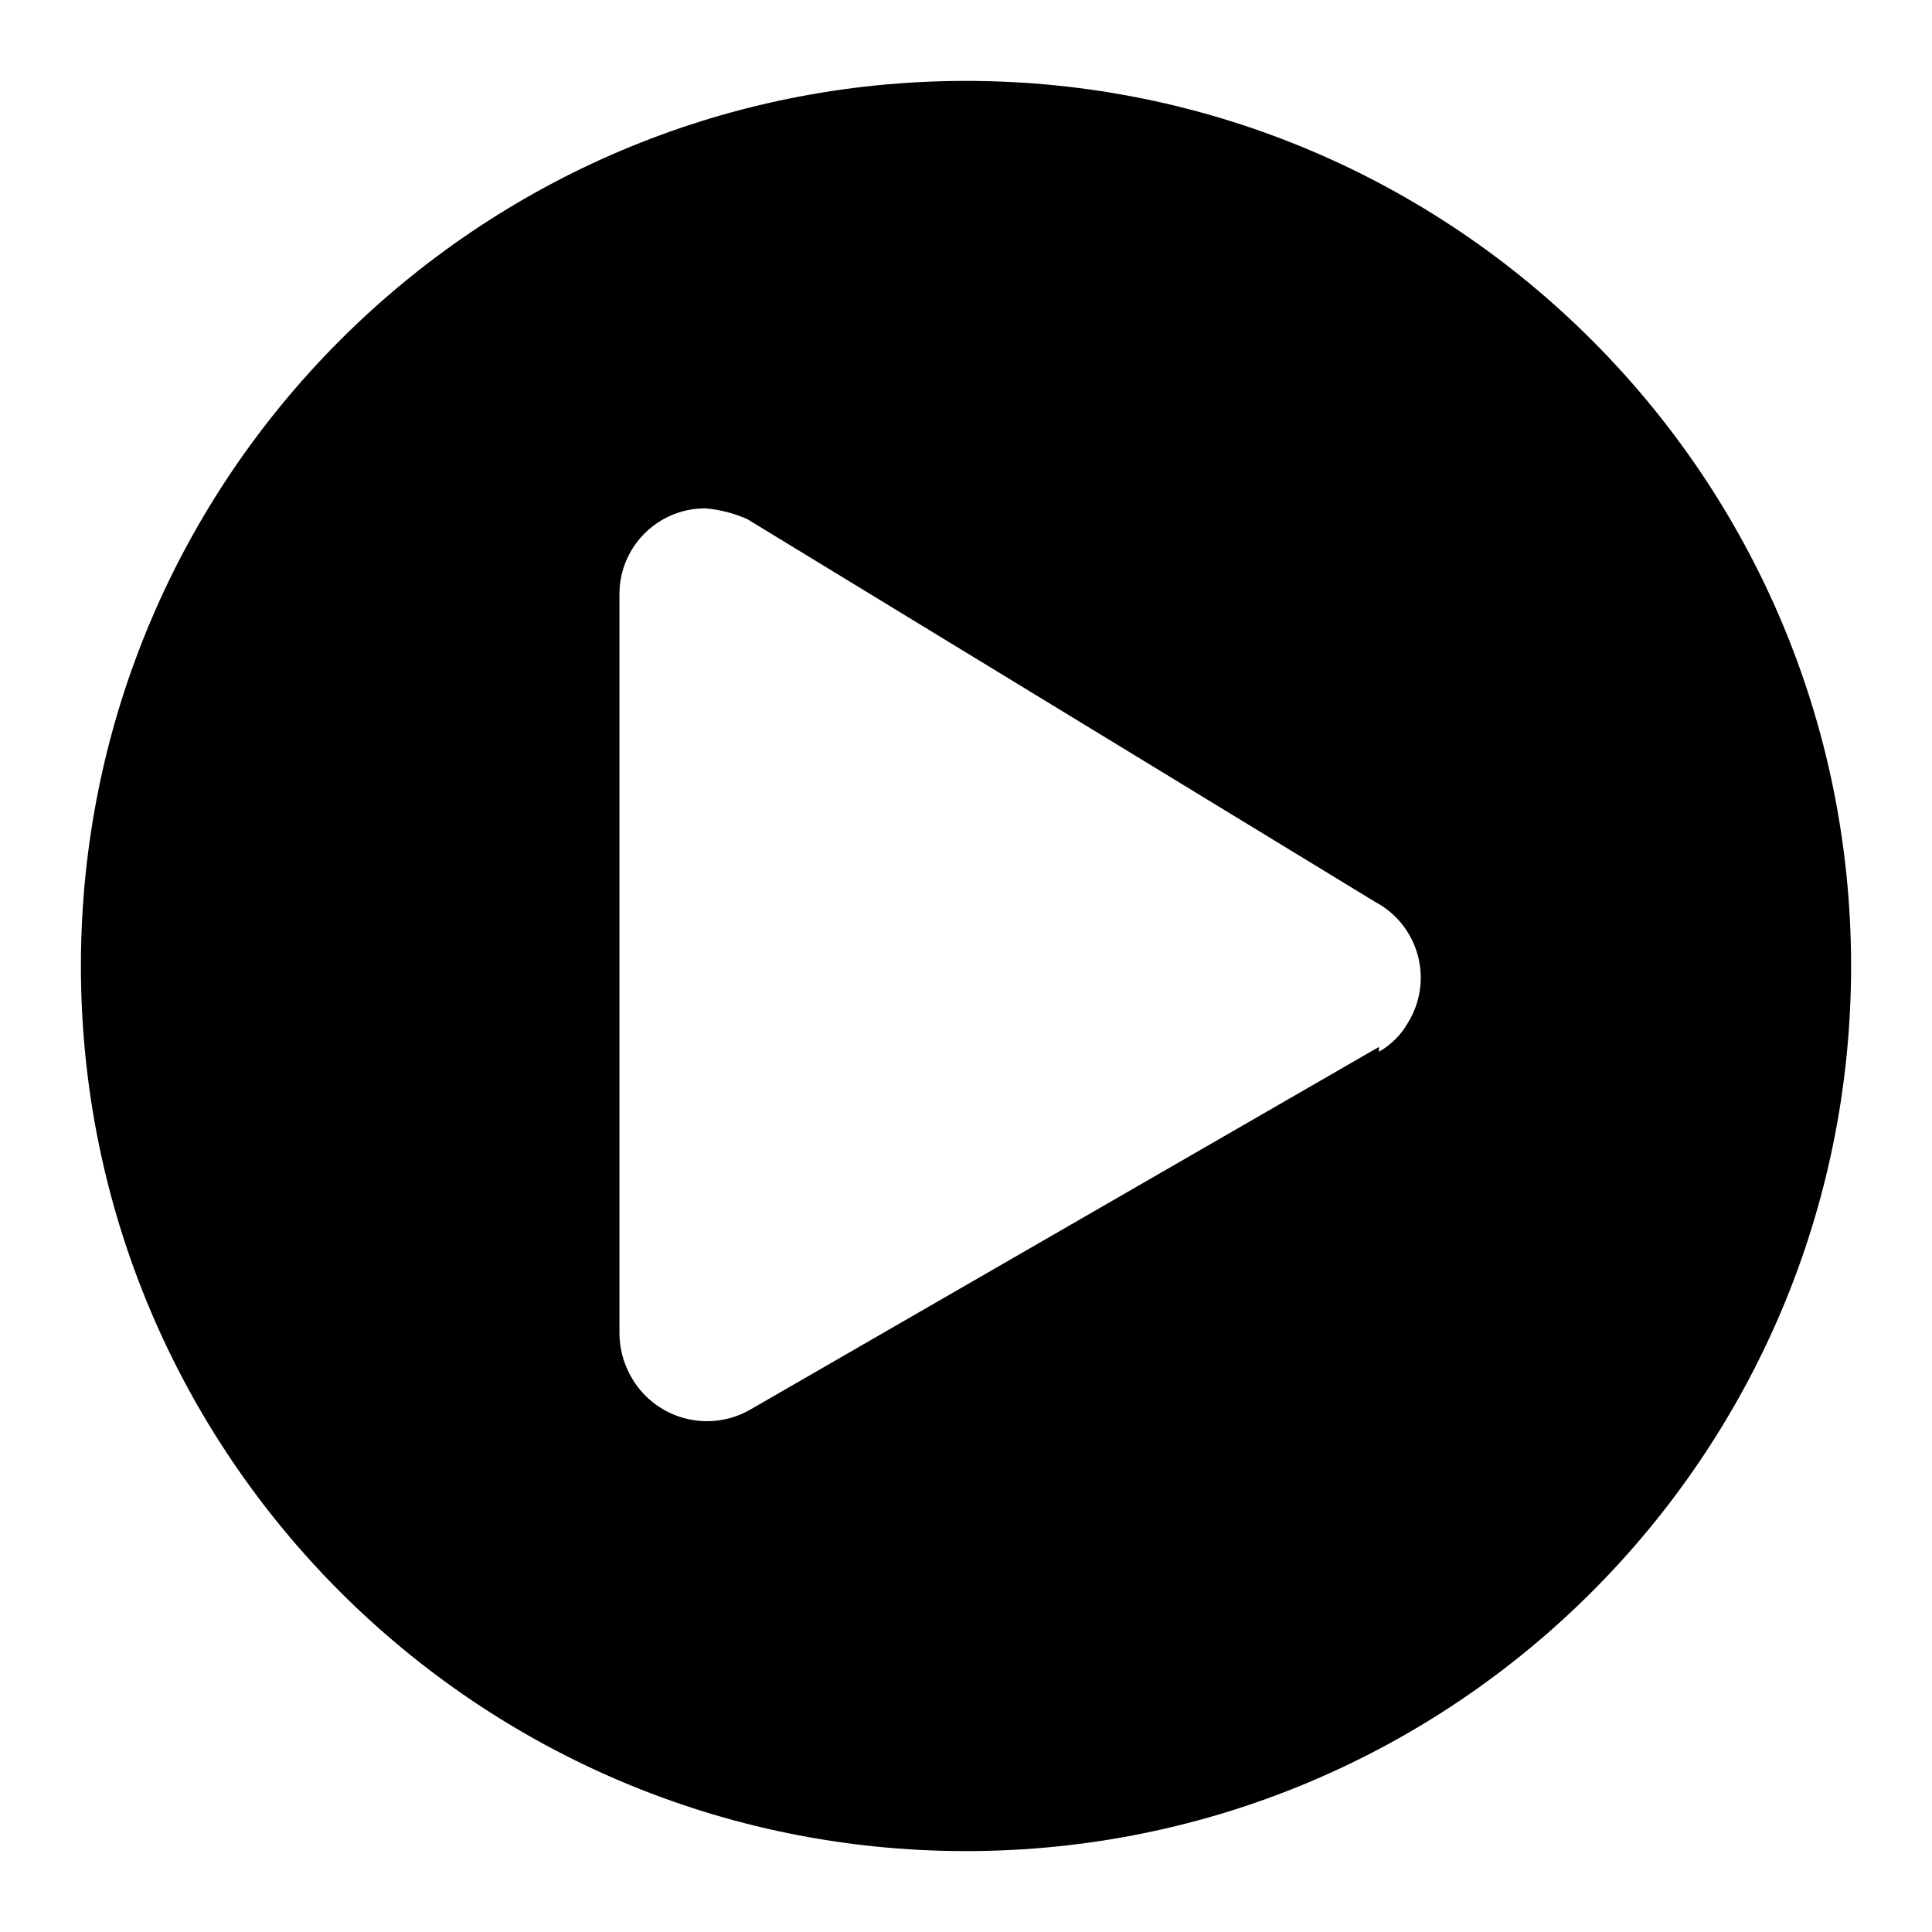
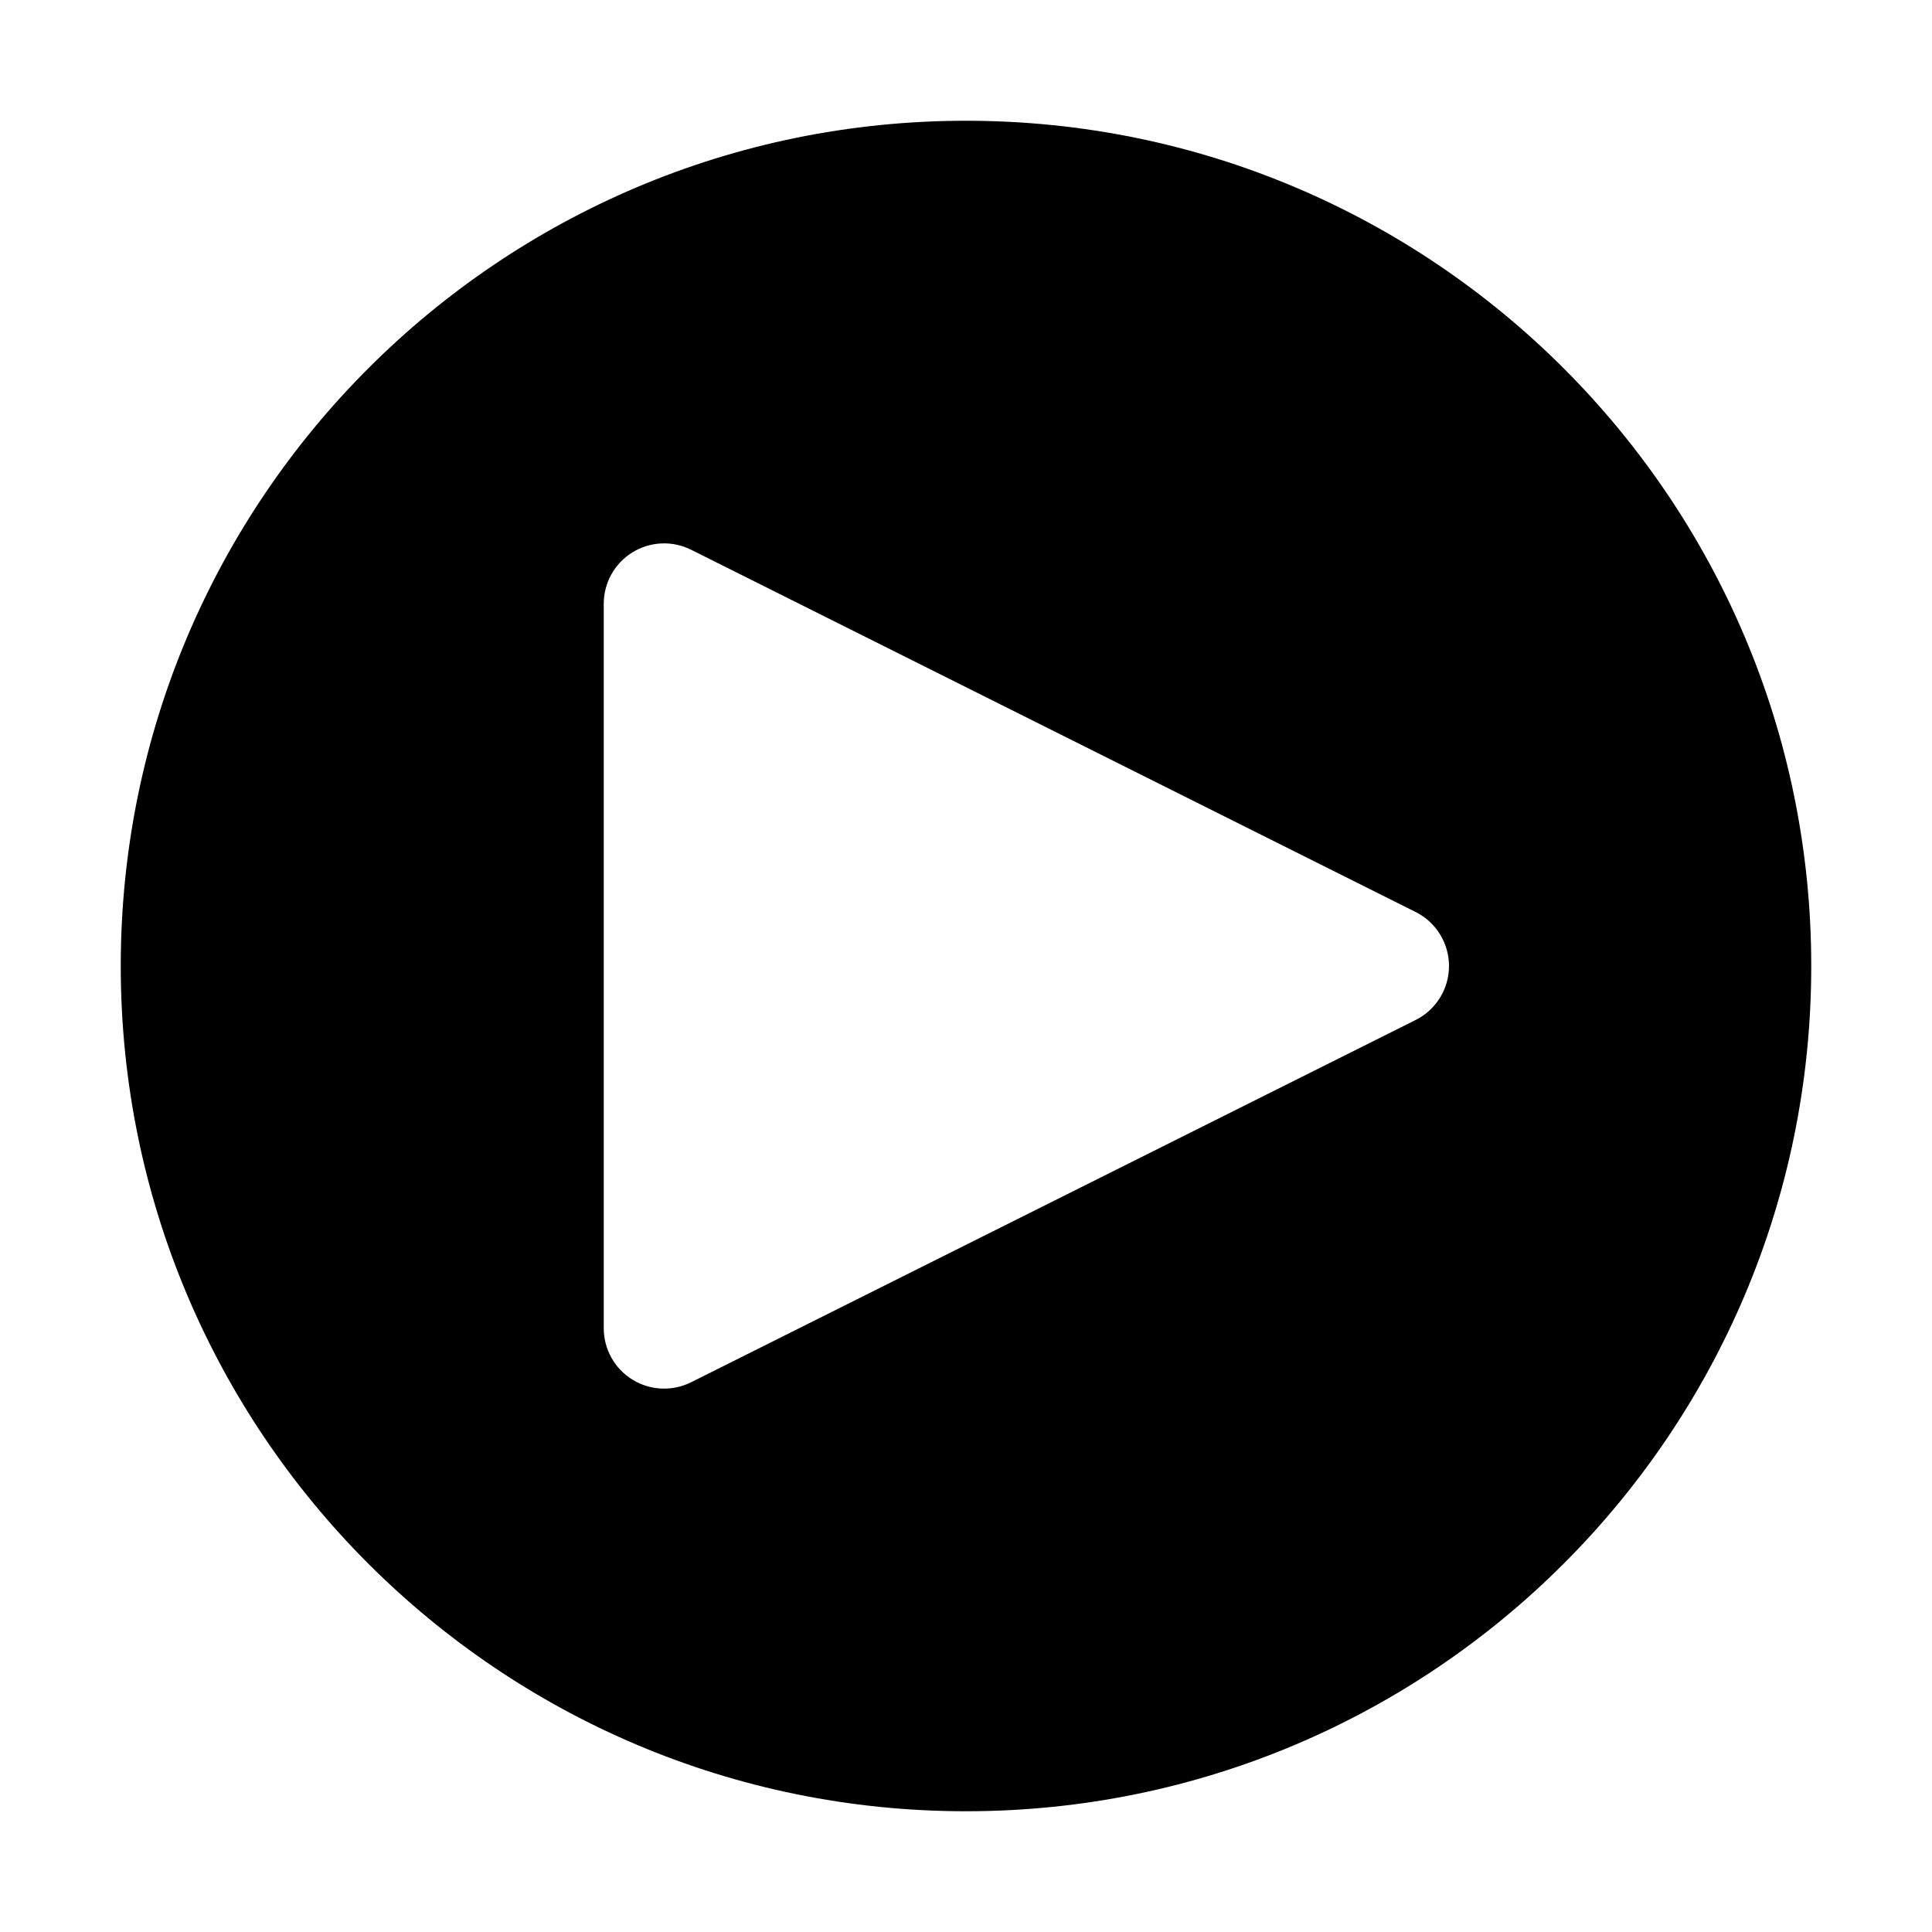
<svg xmlns="http://www.w3.org/2000/svg" fill="none" viewBox="0 0 16 16">
-   <g clip-path="url(#a)">
-     <path fill="currentColor" d="M8 .67a7.33 7.33 0 1 0 0 14.66A7.33 7.33 0 0 0 8 .67m3.42 8-5.2 3a.72.72 0 0 1-1-.28.73.73 0 0 1-.09-.35V4.92a.71.71 0 0 1 .71-.71c.12.01.24.04.35.09l5.2 3.17a.71.71 0 0 1 .27 1 .64.64 0 0 1-.24.24z" />
-   </g>
-   <defs>
-     <clipPath id="a">
-       <path fill="currentColor" d="M0 0h16v16H0z" />
-     </clipPath>
-   </defs>
+   <path fill="currentColor" d="M8 1a7 7 0 1 0 0 14A7 7 0 0 0 8 1m3.724 7.447-6 3A.5.5 0 0 1 5 11V5a.5.5 0 0 1 .724-.447l6 3a.5.5 0 0 1 0 .894" />
</svg>
